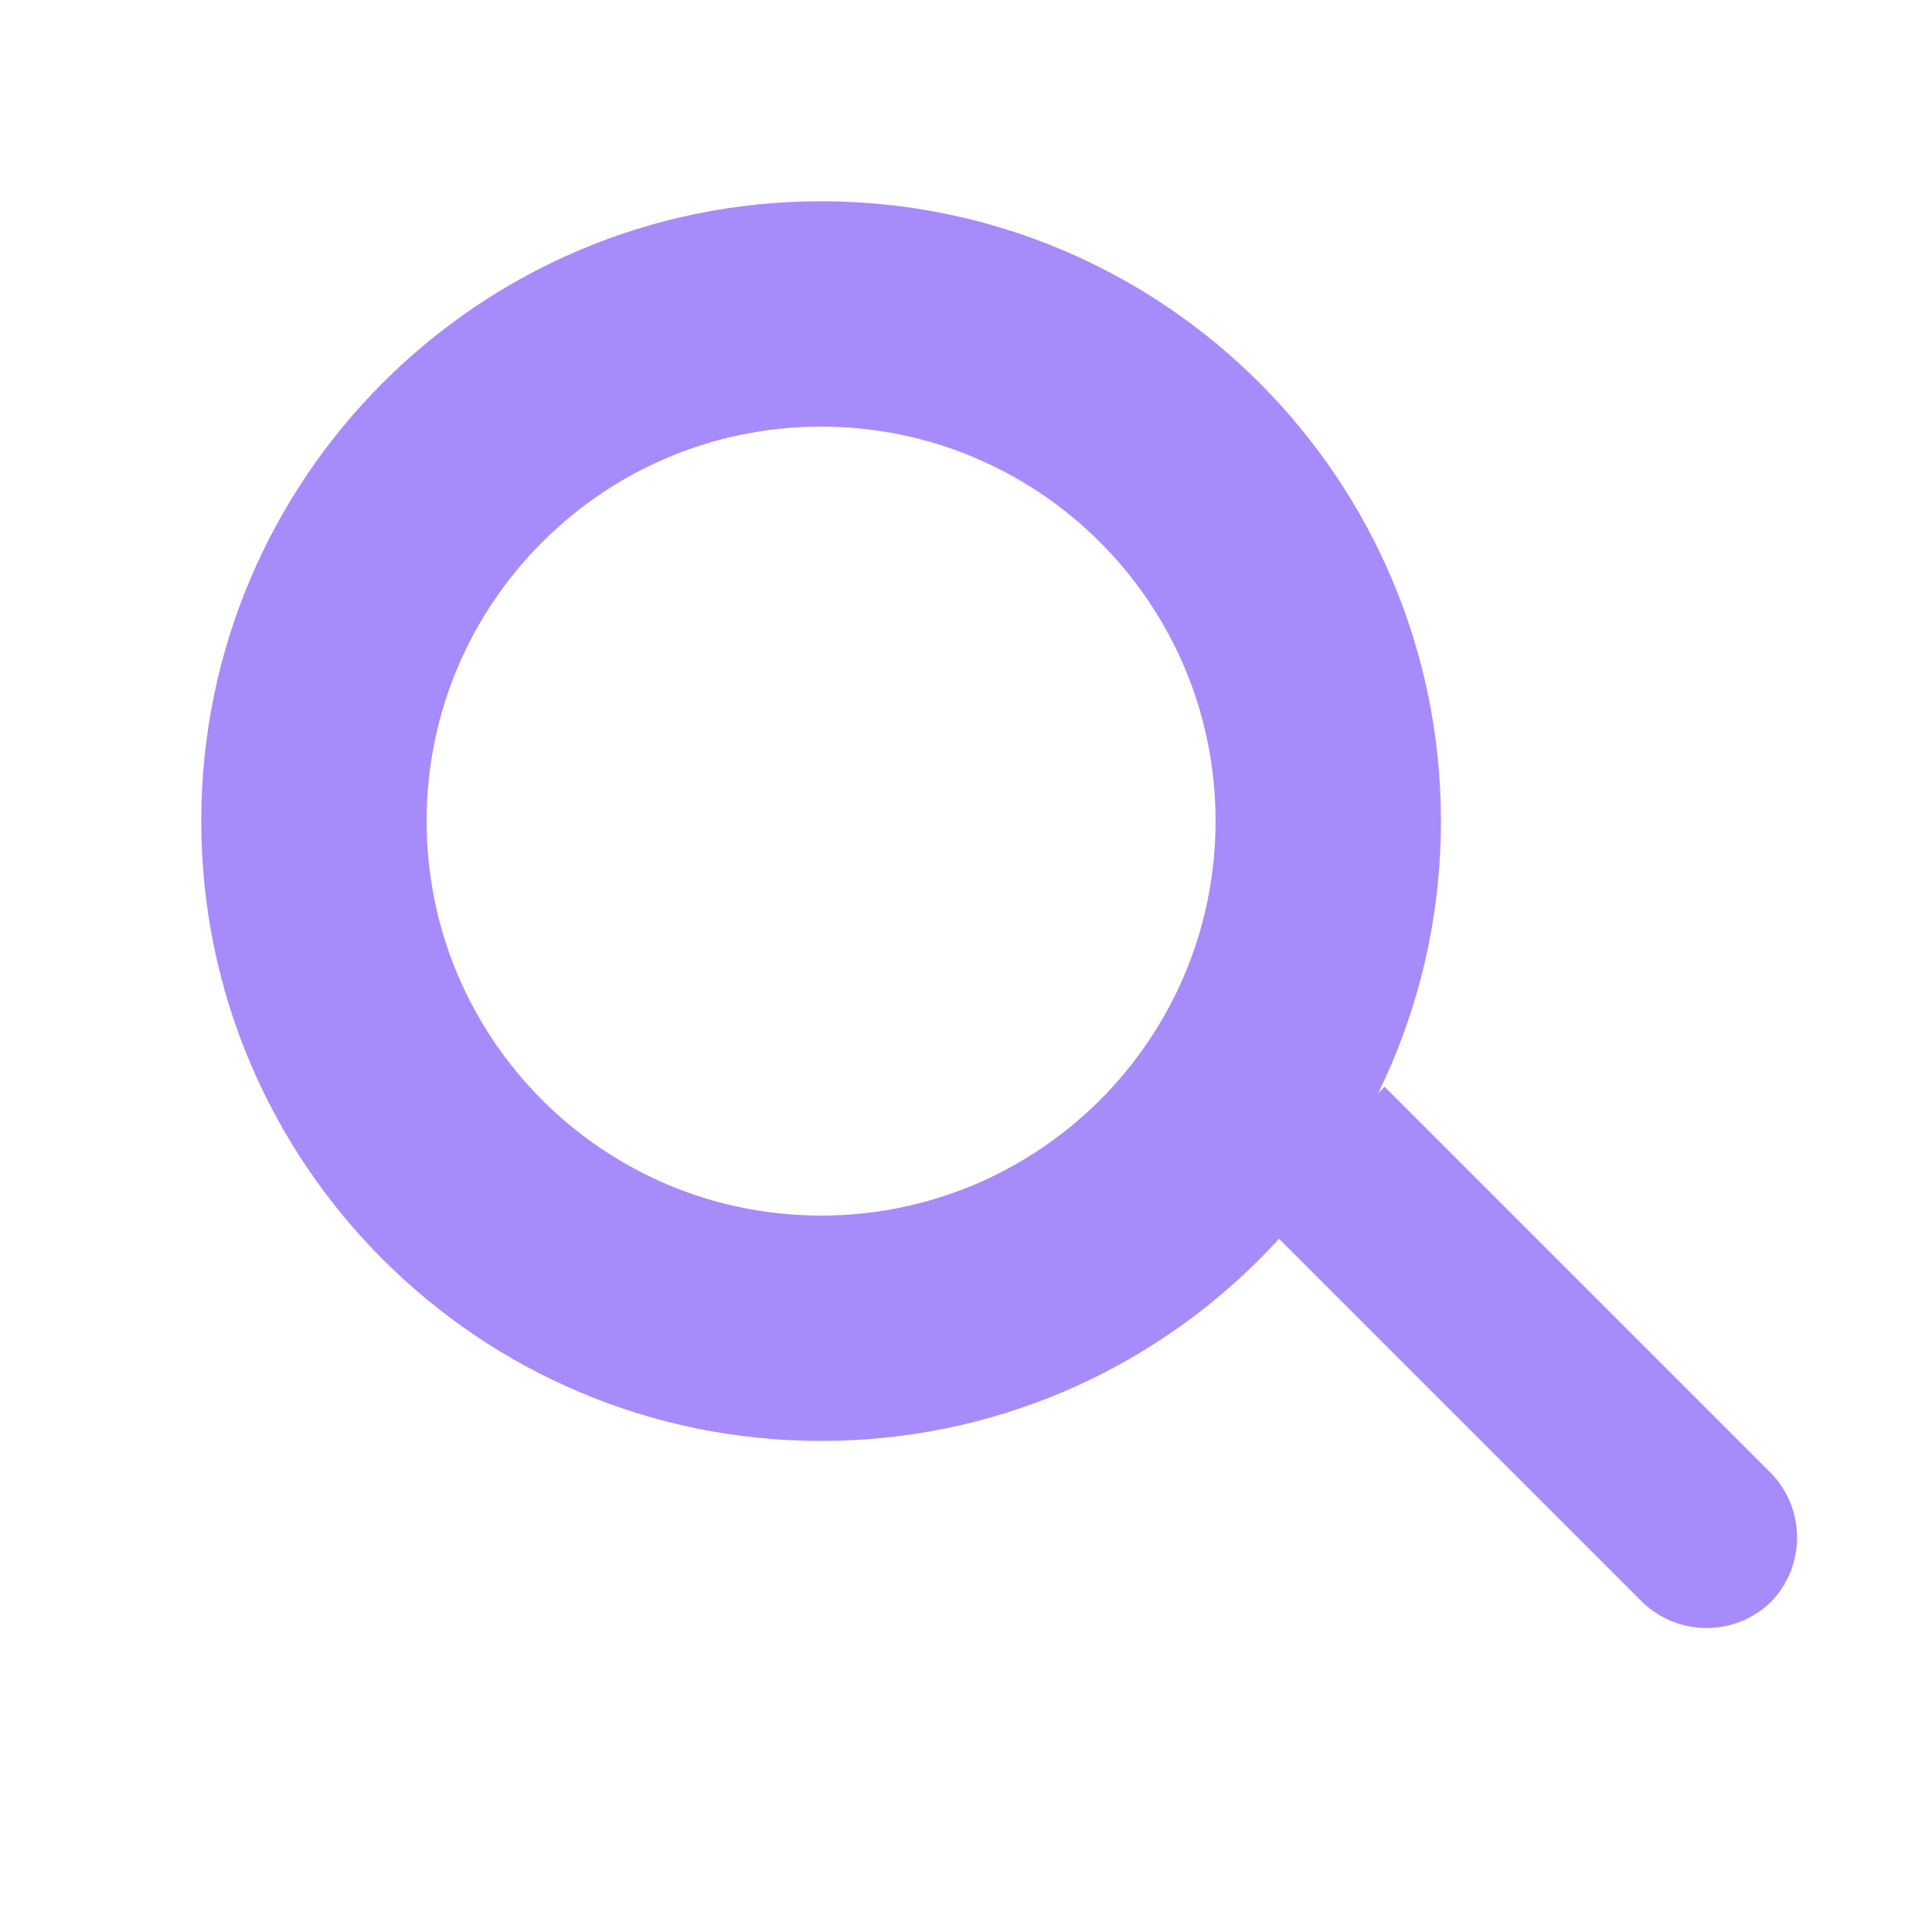
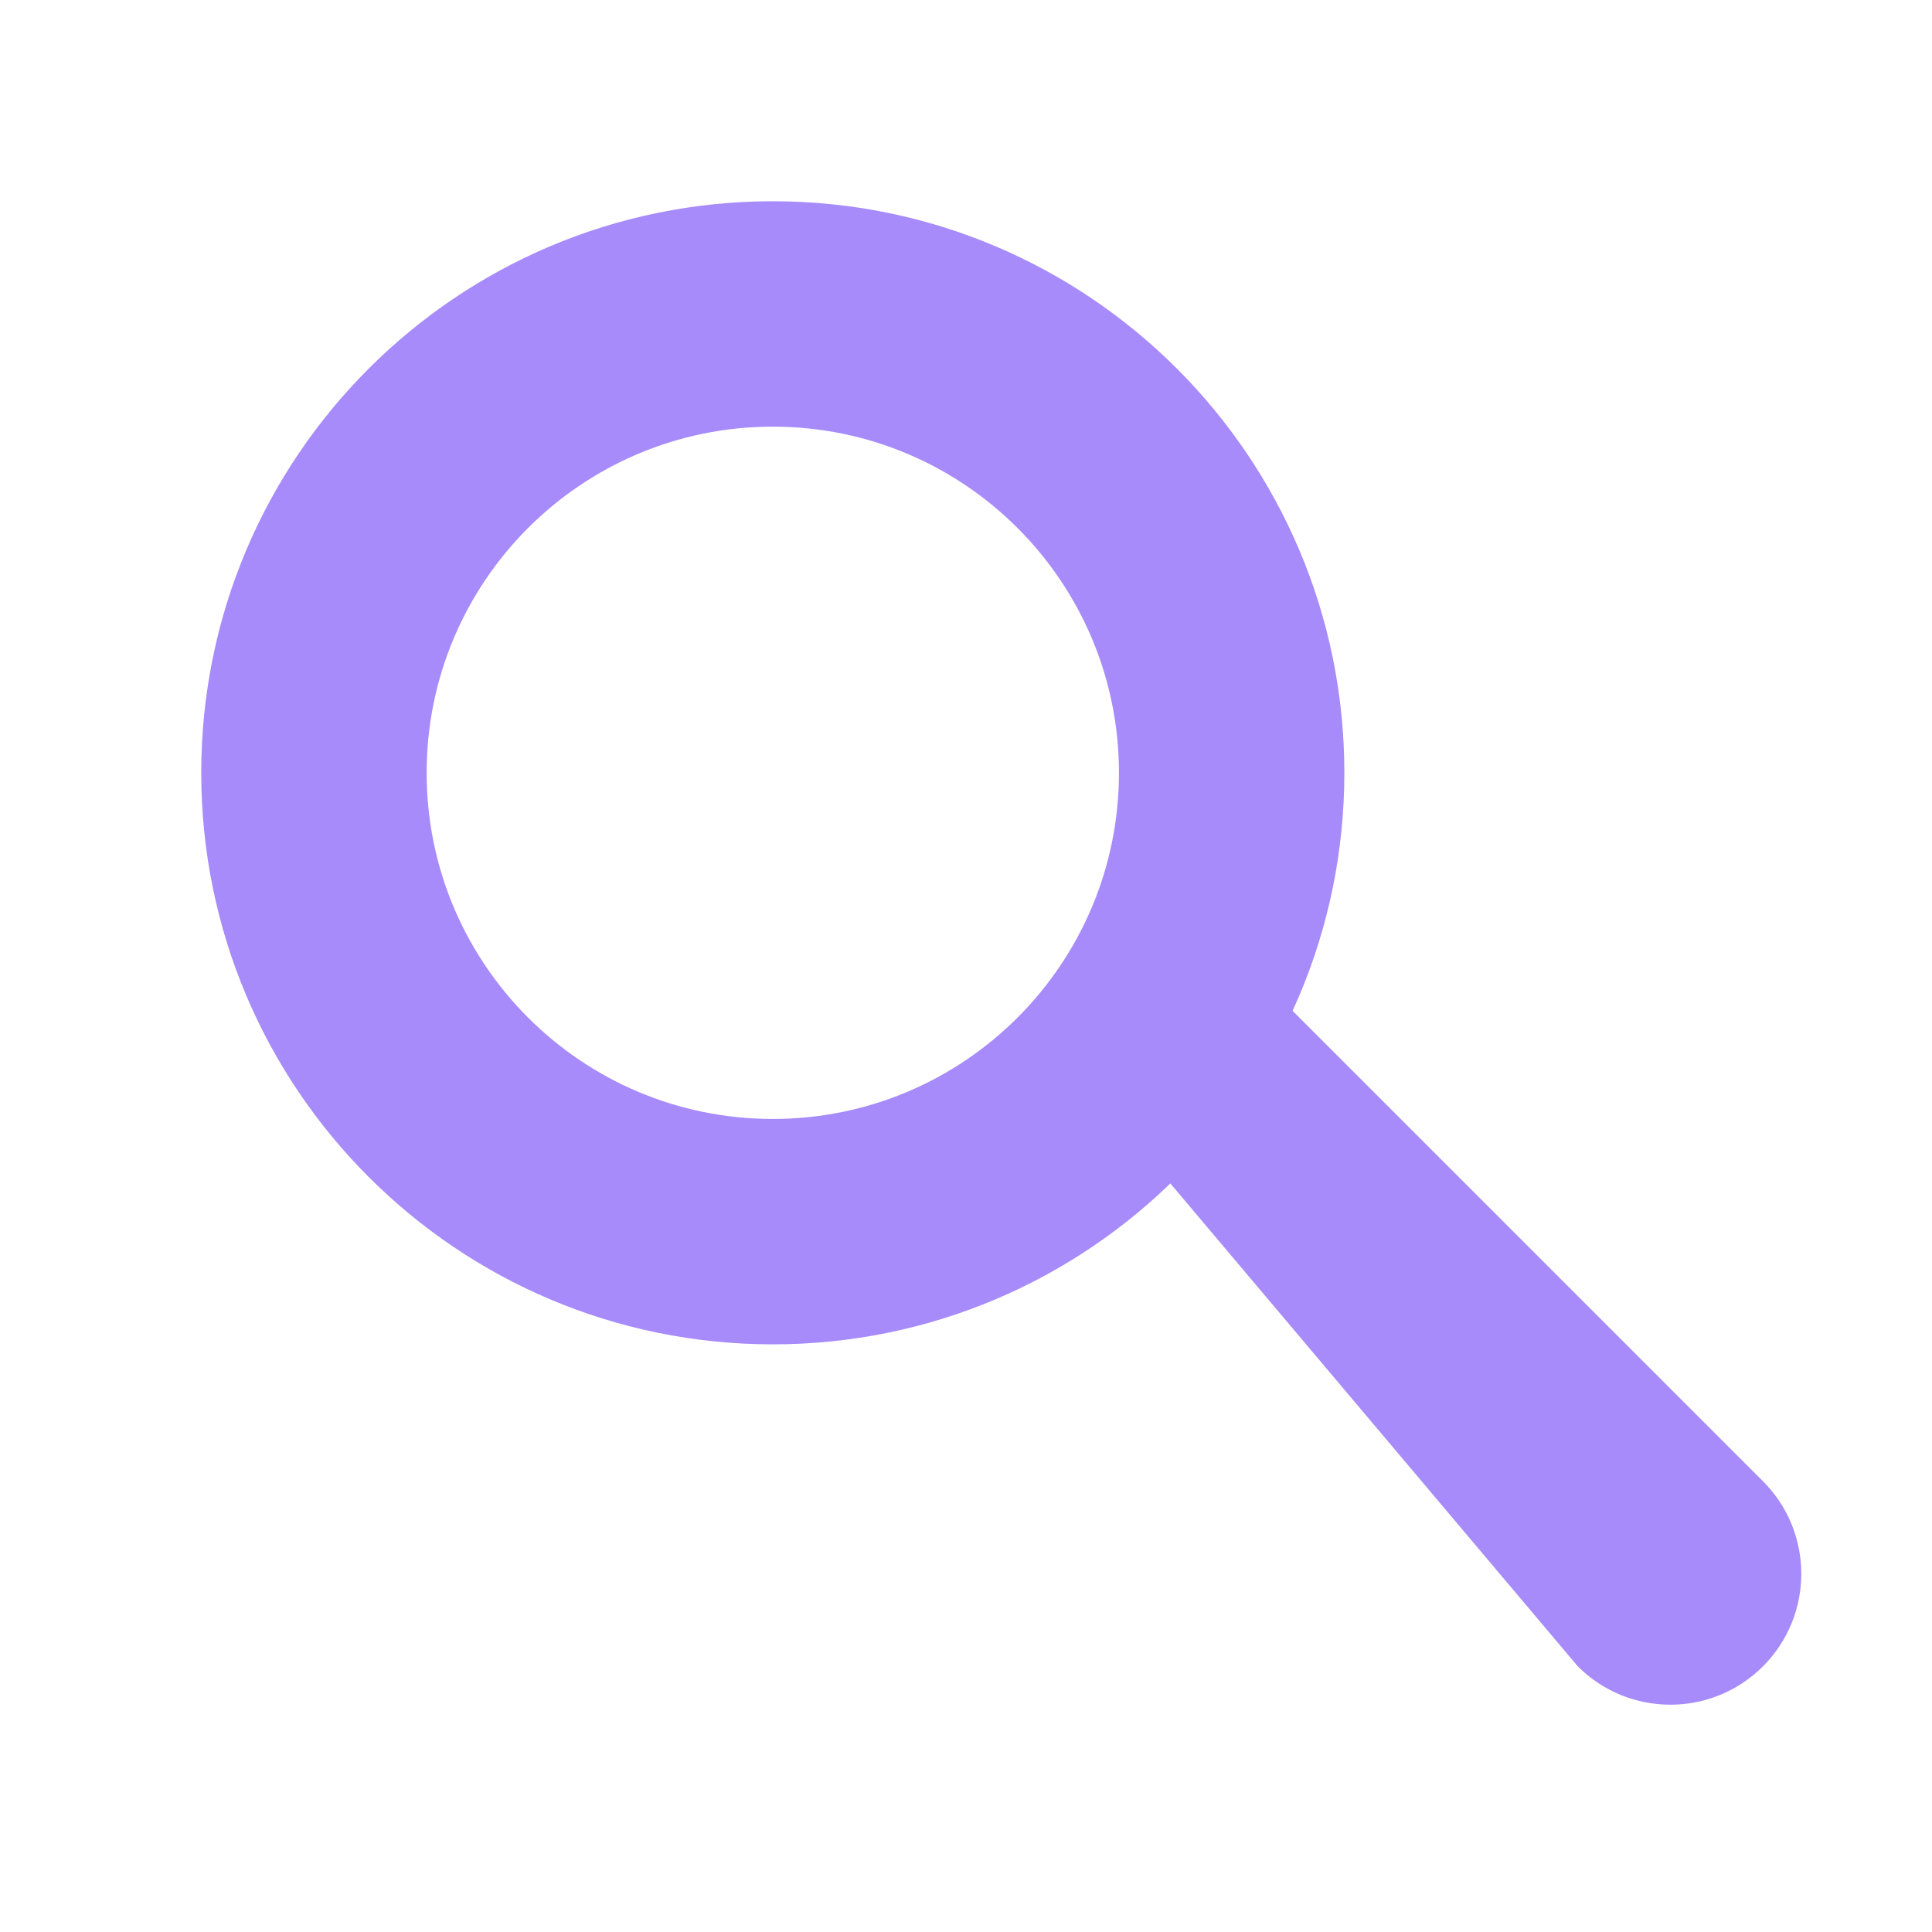
<svg xmlns="http://www.w3.org/2000/svg" viewBox="0 0 24 24">
-   <path fill="#a78bfa" fill-rule="evenodd" d="M10.2 2.5A7.7 7.7 0 1 1 10.2 17.9A7.7 7.7 0 0 1 10.2 2.5ZM10.2 5.3A4.9 4.9 0 1 0 10.2 15.1A4.9 4.9 0 0 0 10.2 5.3Z" />
-   <path fill="#a78bfa" d="M15.6 15.1 17.2 13.5 22 18.3A1.15 1.15 0 0 1 22 19.9A1.15 1.15 0 0 1 20.4 19.9Z" />
+   <path fill="#a78bfa" fill-rule="evenodd" d="M9.6 2.5A7.1 7.1 0 1 0 9.6 16.7A7.1 7.1 0 1 0 9.6 2.5ZM9.6 5.3A4.3 4.3 0 1 1 9.6 13.9A4.3 4.3 0 1 1 9.6 5.3Z" />
+   <path fill="#a78bfa" d="M14.2 14.3 16 12.5 21.9 18.4A1.6 1.6 0 1 1 19.6 20.7Z" />
</svg>
